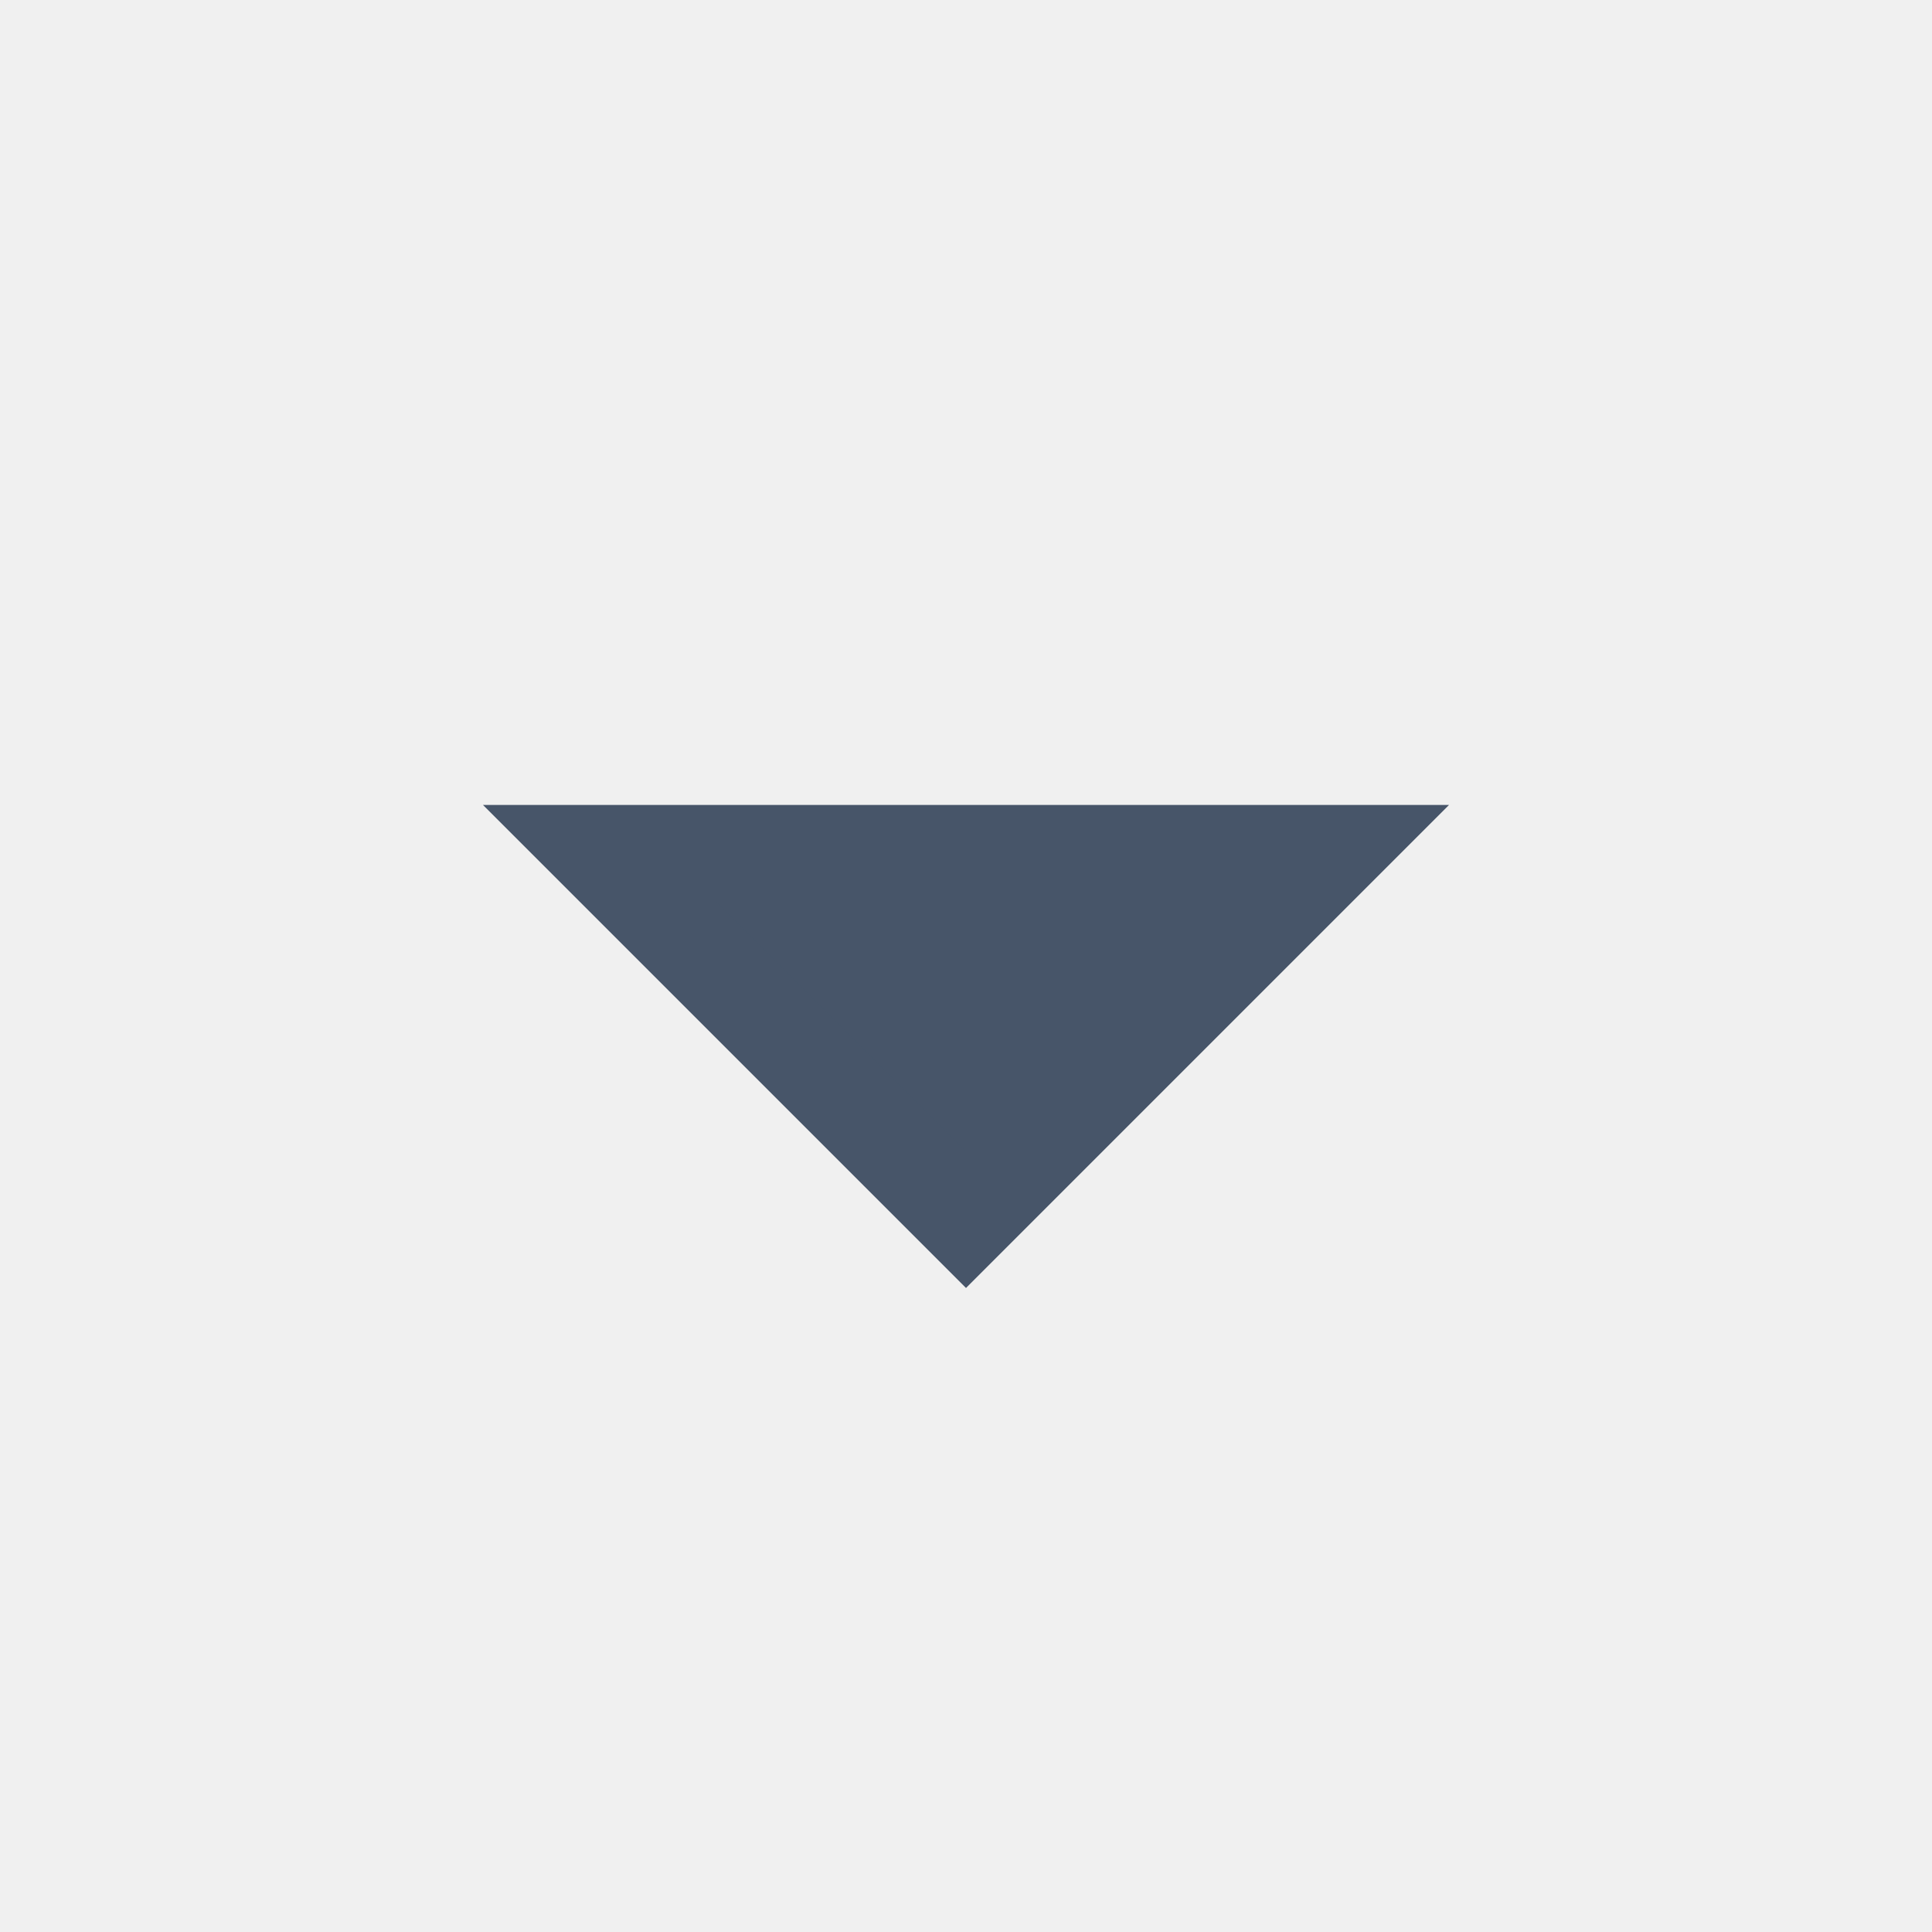
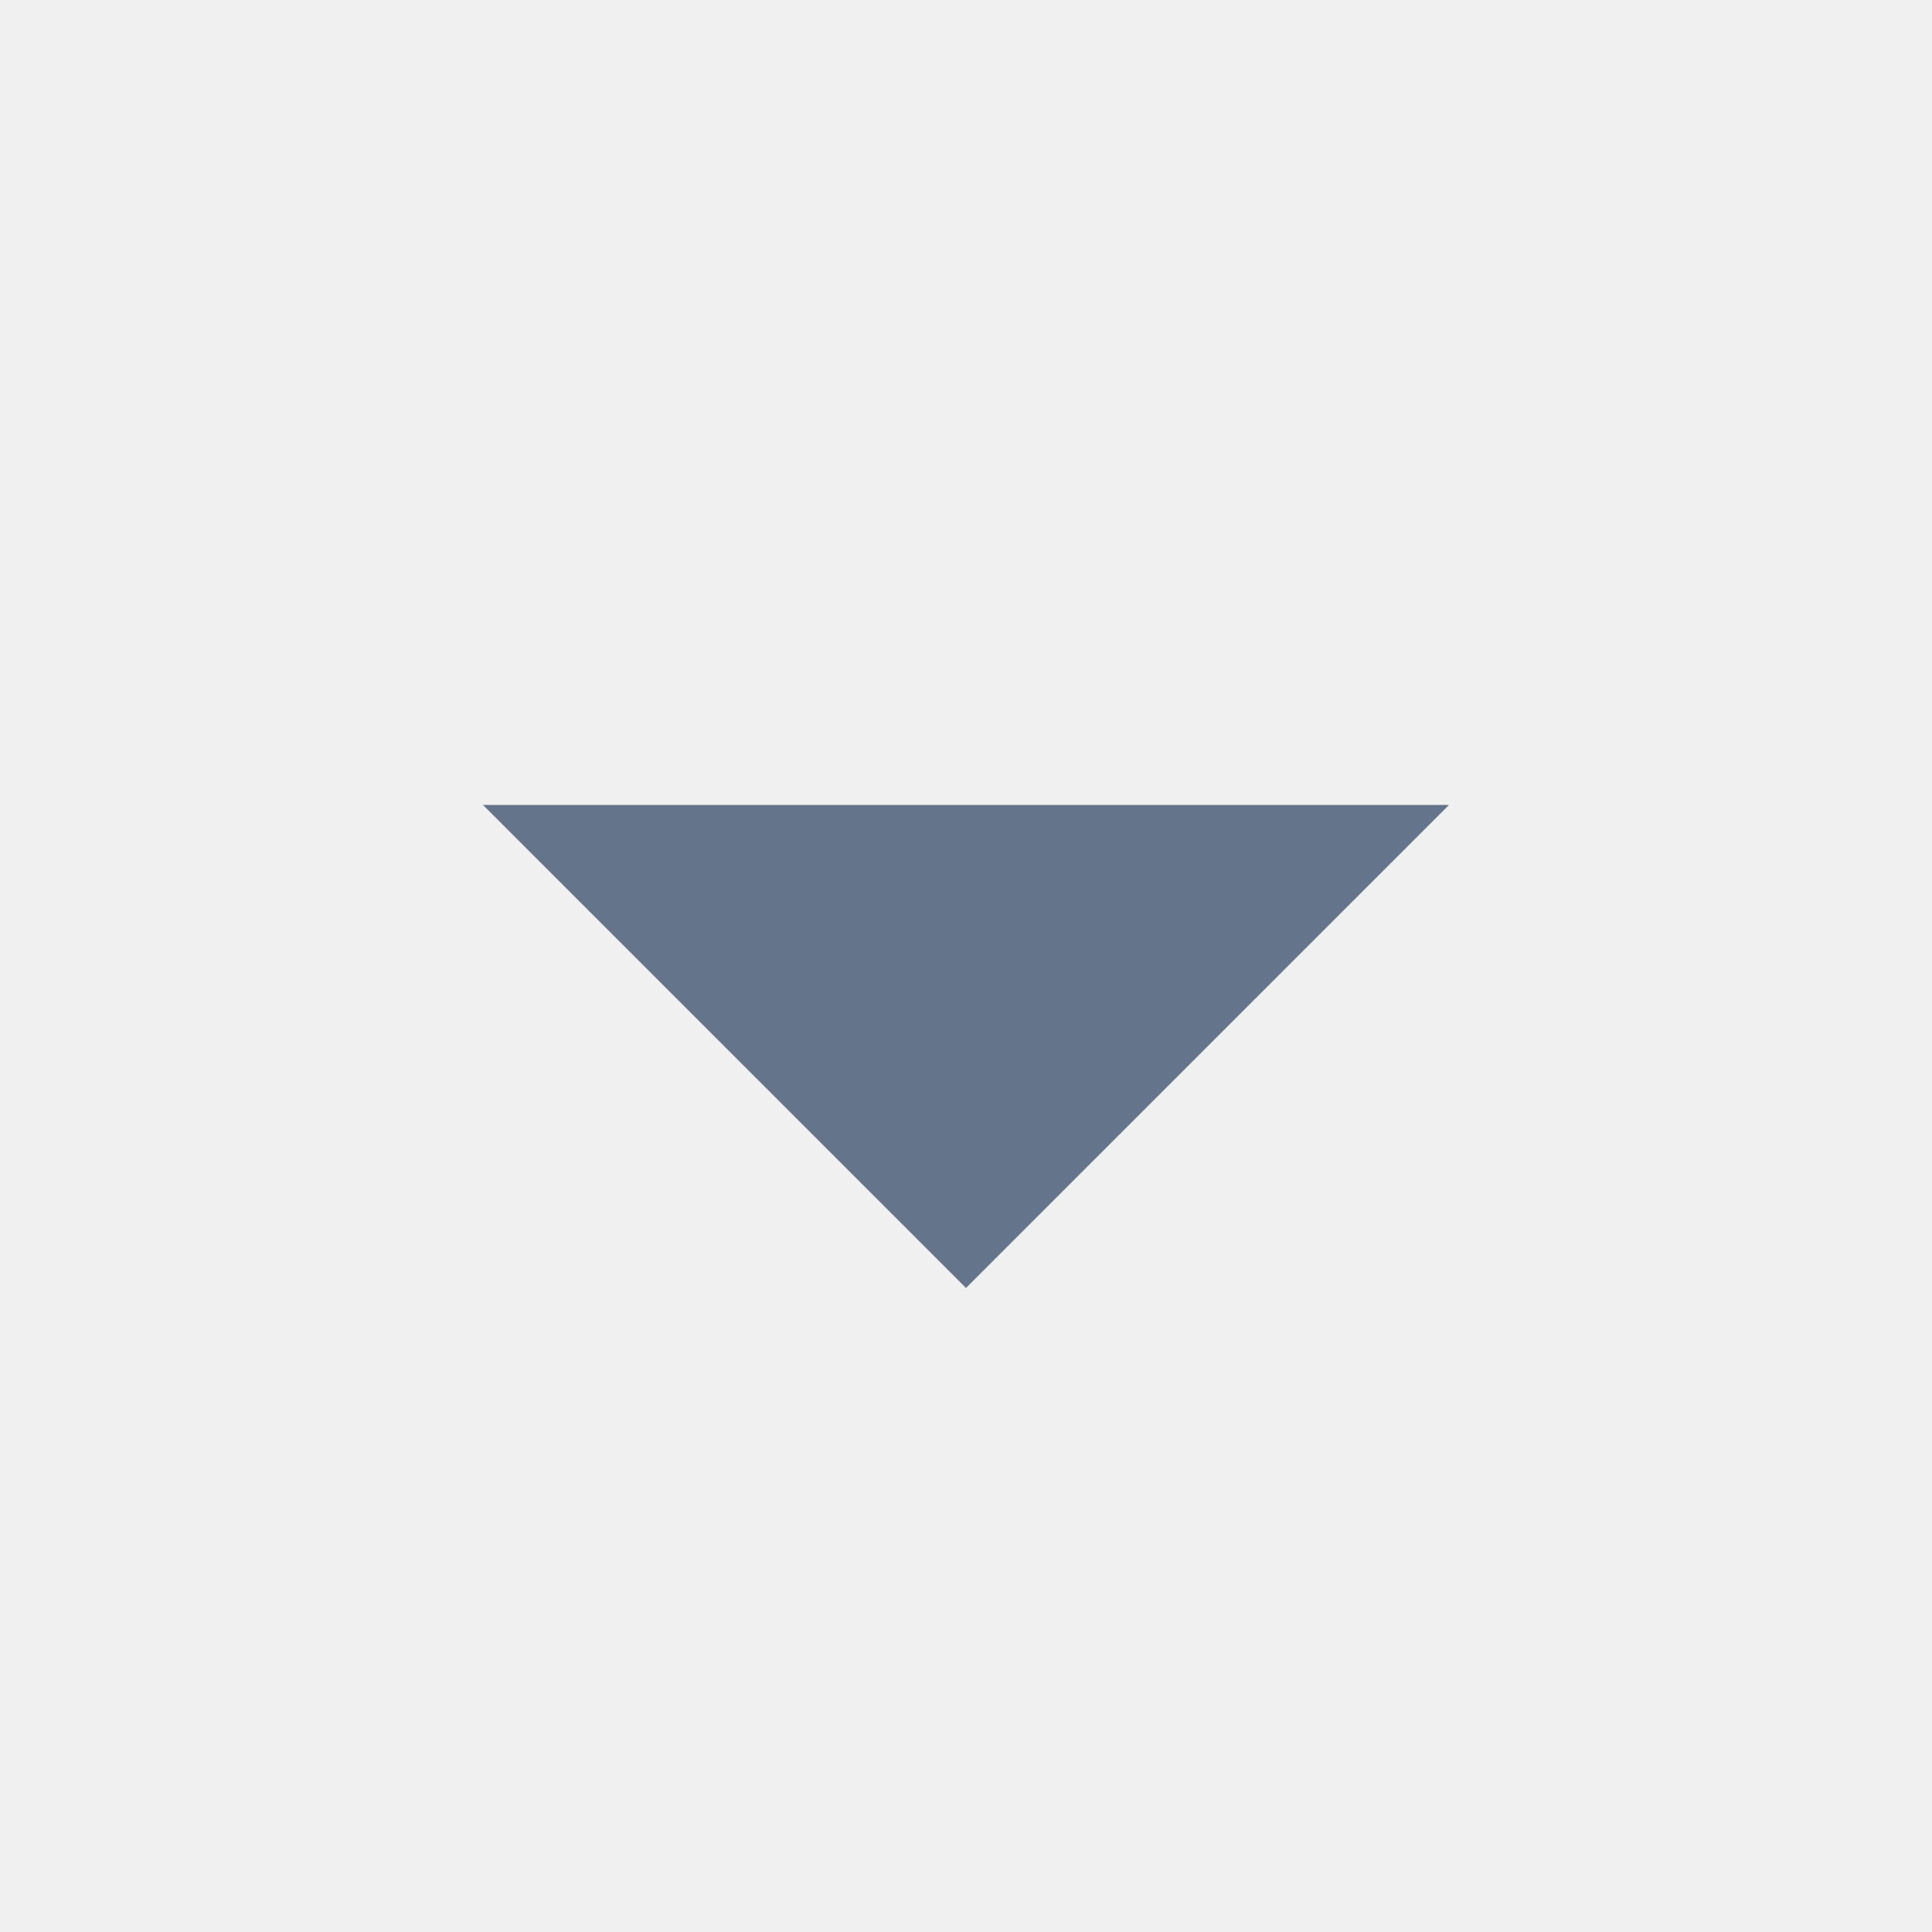
<svg xmlns="http://www.w3.org/2000/svg" width="20" height="20" viewBox="0 0 20 20" fill="none">
-   <g clip-path="url(#clip0_132_5232)">
-     <path d="M10 12.626L6.207 8.833H13.793L10 12.626Z" fill="#475569" stroke="#475569" />
+   <g clip-path="url(#clip0_408_9293)">
+     <path d="M10 13.333L5 8.333H15L10 13.333Z" fill="#64748B" />
  </g>
  <defs>
-     <clipPath id="clip0_132_5232">
+     <clipPath id="clip0_408_9293">
      <rect width="20" height="20" fill="white" />
    </clipPath>
  </defs>
</svg>
